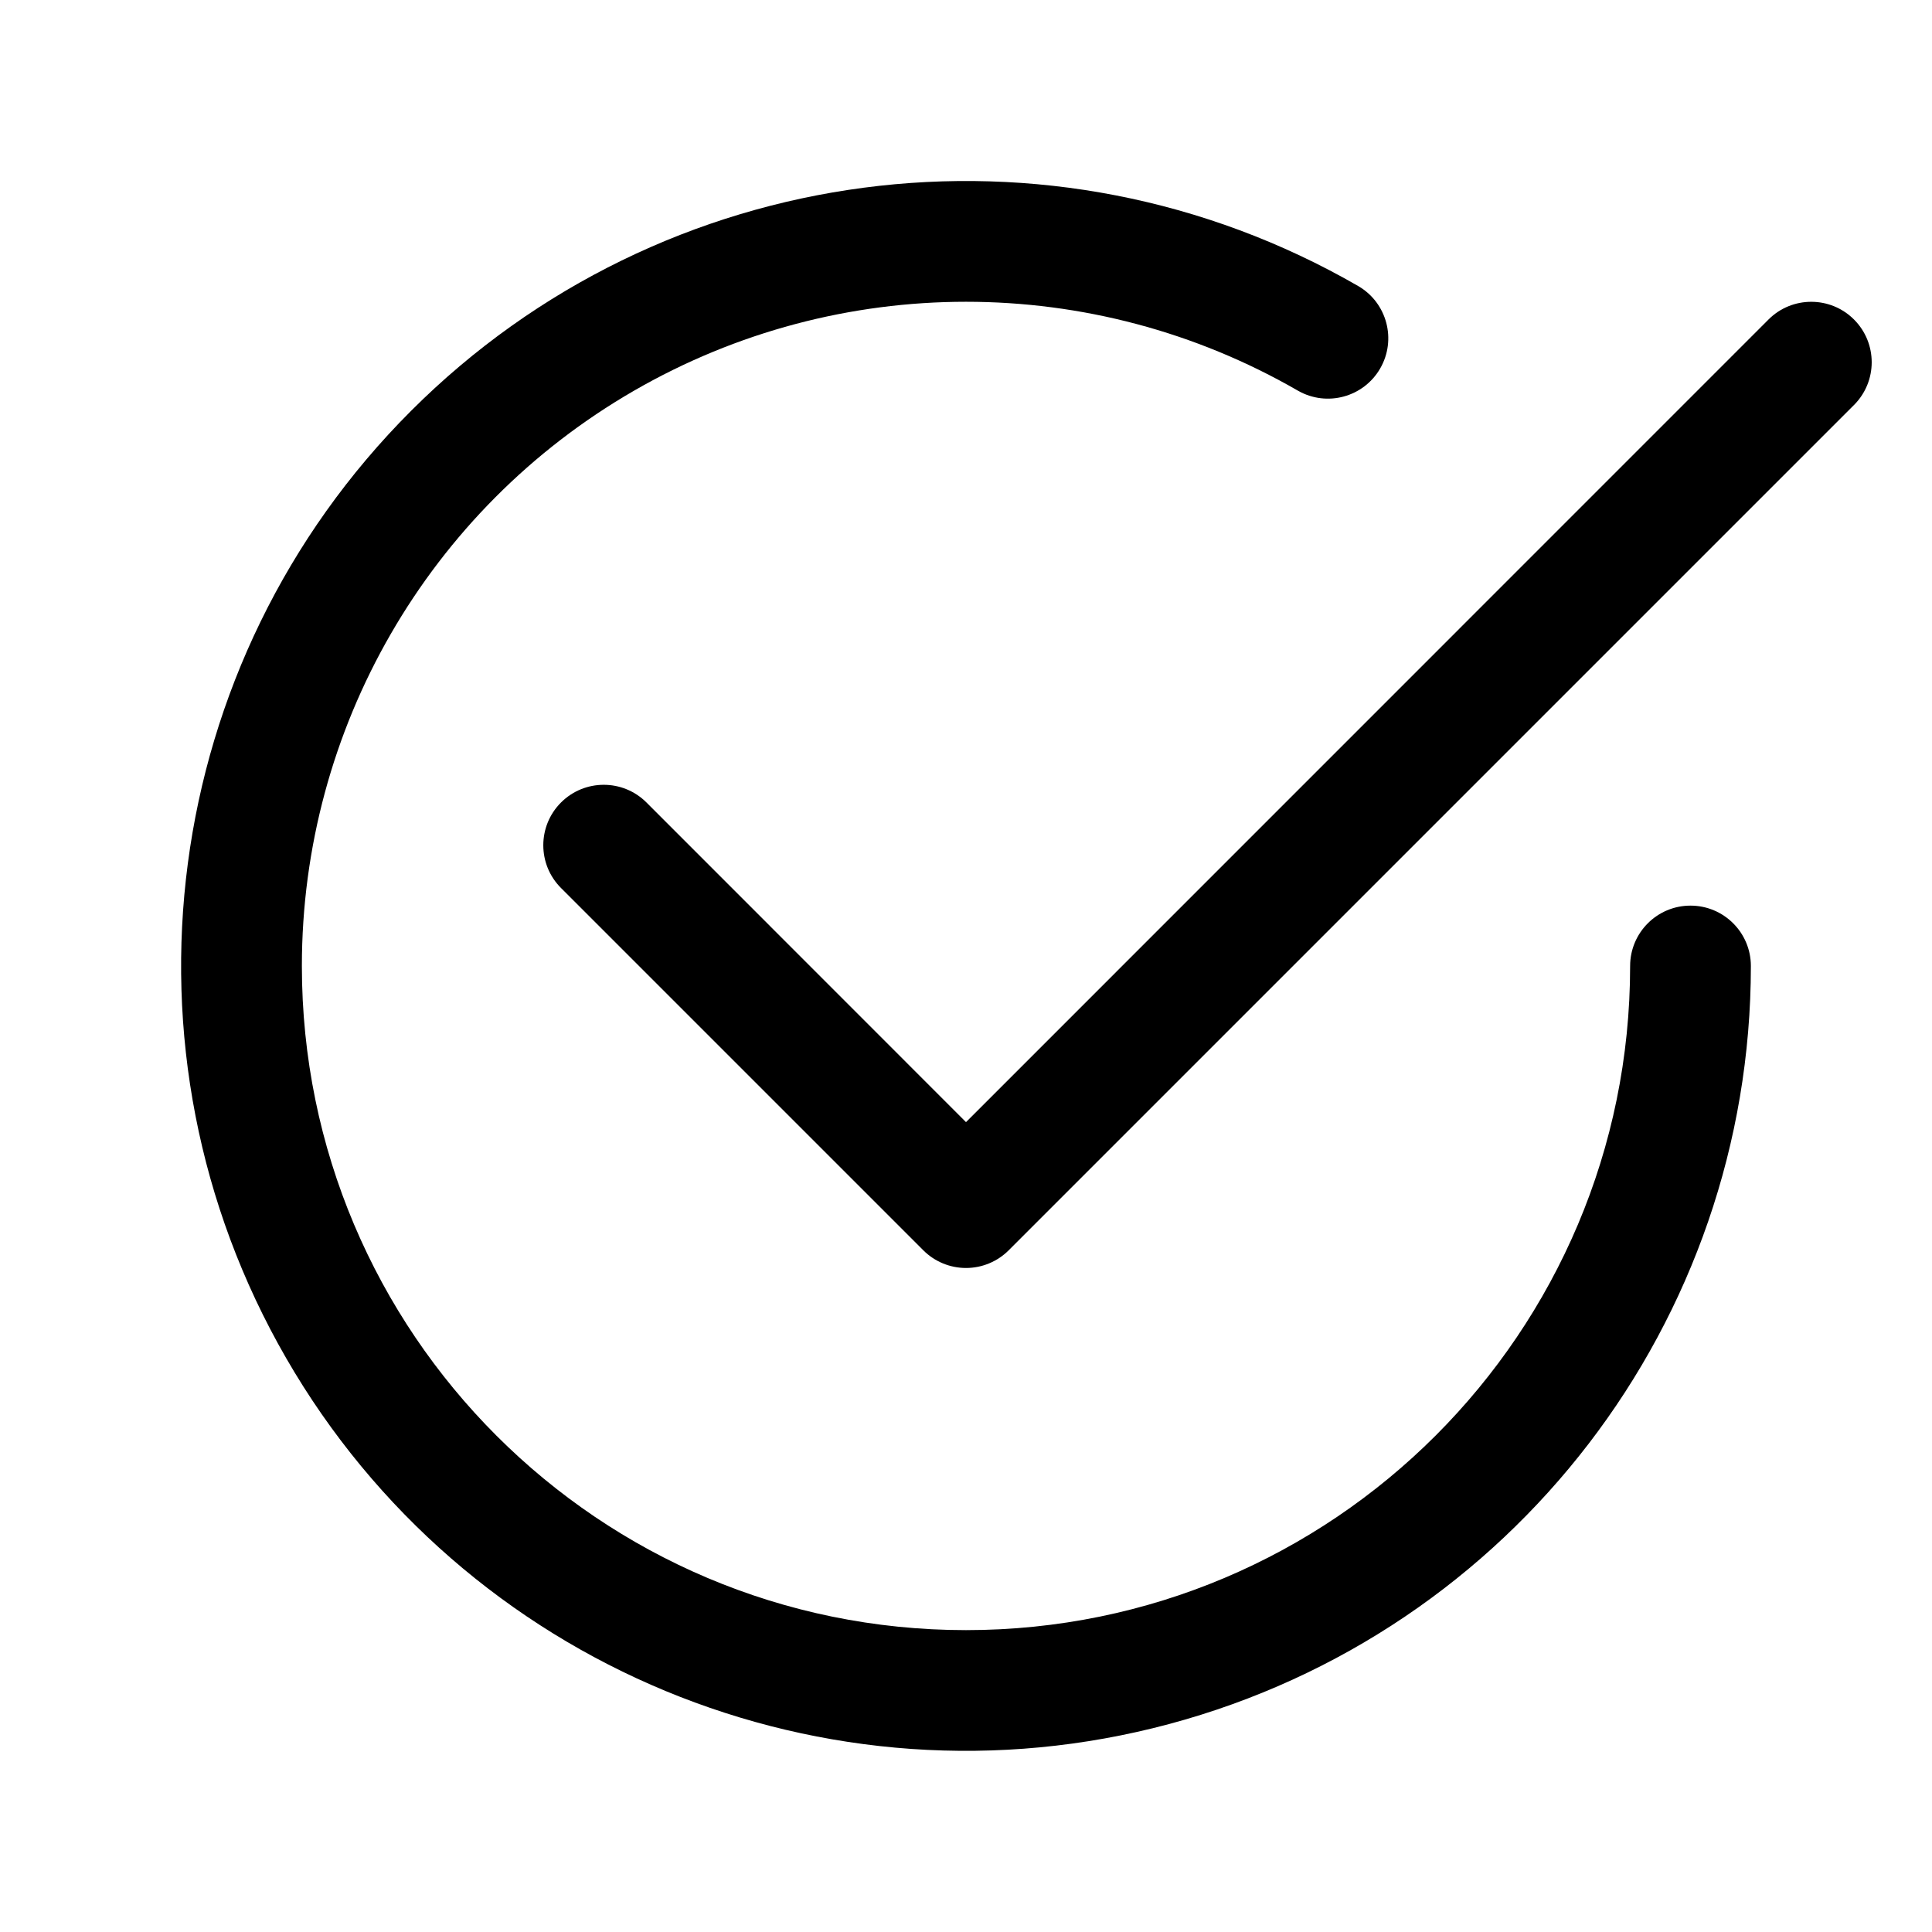
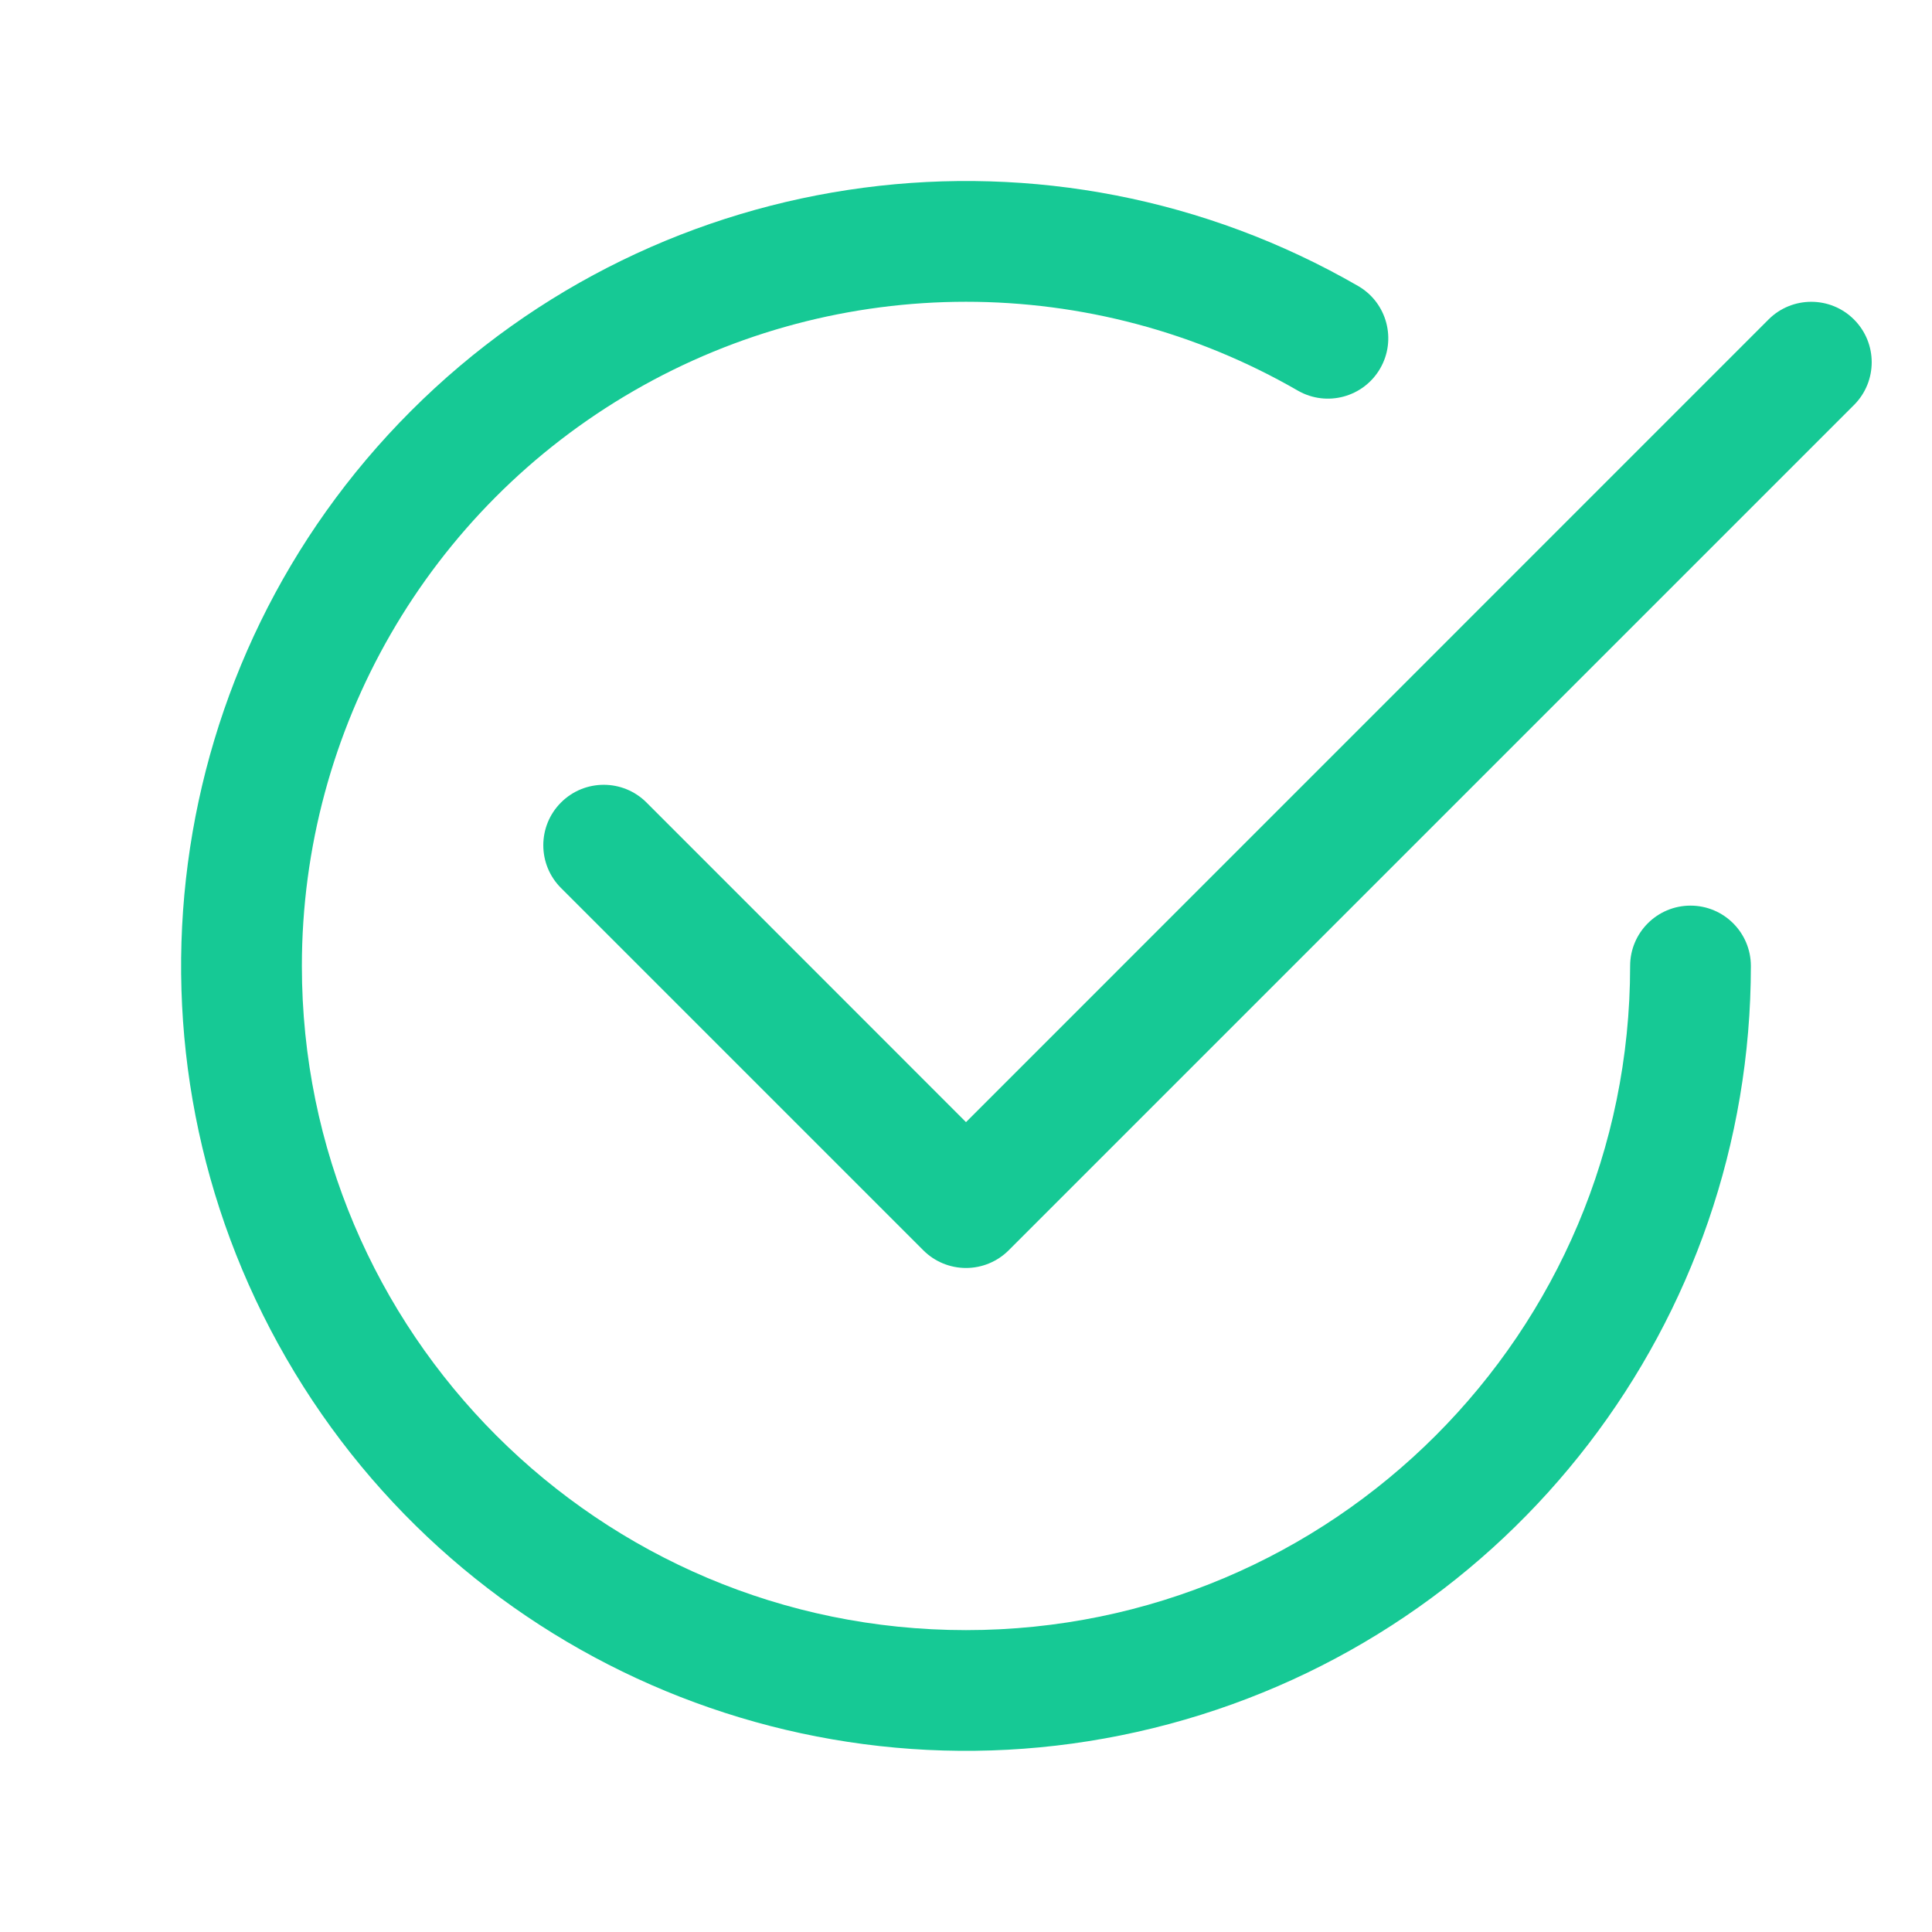
- <svg xmlns="http://www.w3.org/2000/svg" width="16" height="16" fill="currentColor" class="bi bi-check2-circle" viewBox="0 0 16 16">
+ <svg xmlns="http://www.w3.org/2000/svg" width="18" height="18" fill="rgba(22,201,149,1)" class="bi bi-check2-circle" viewBox="0 0 16 16">
  <path d="M2.5 8a5.5 5.5 0 0 1 8.25-4.764.5.5 0 0 0 .5-.866A6.5 6.5 0 1 0 14.5 8a.5.5 0 0 0-1 0 5.5 5.5 0 1 1-11 0z" />
  <path d="M15.354 3.354a.5.5 0 0 0-.708-.708L8 9.293 5.354 6.646a.5.5 0 1 0-.708.708l3 3a.5.5 0 0 0 .708 0l7-7z" />
</svg>
